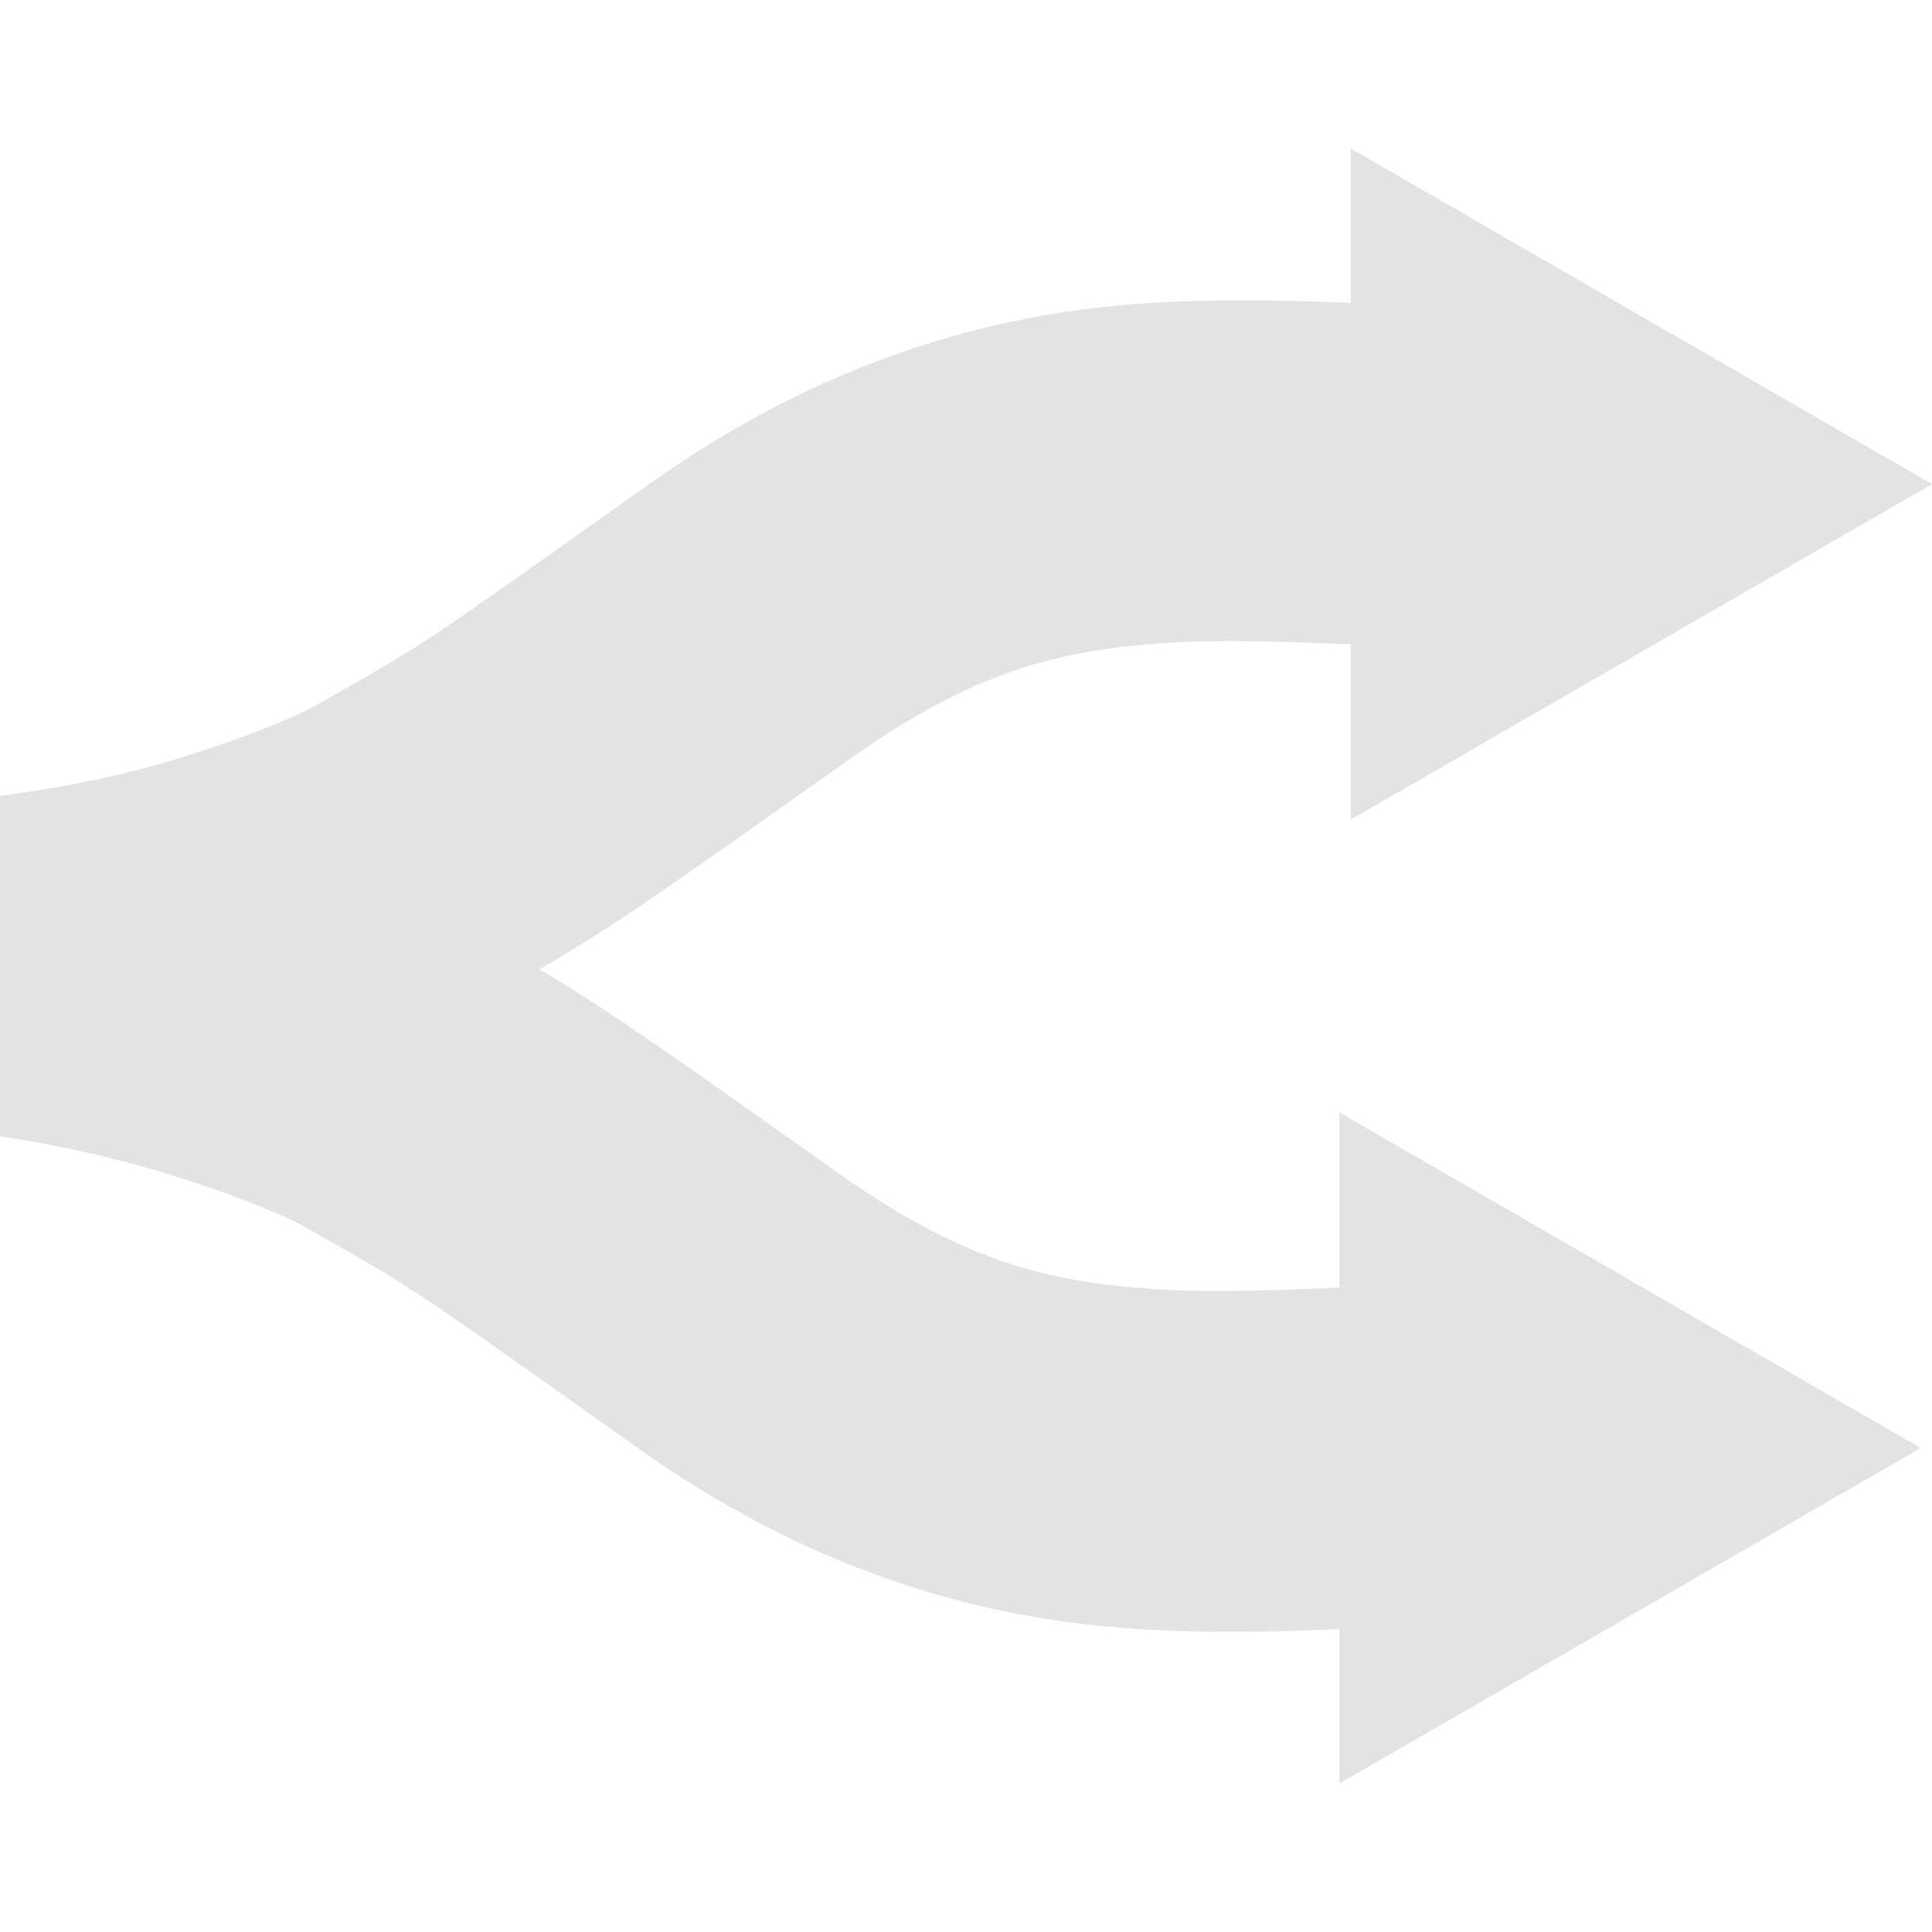
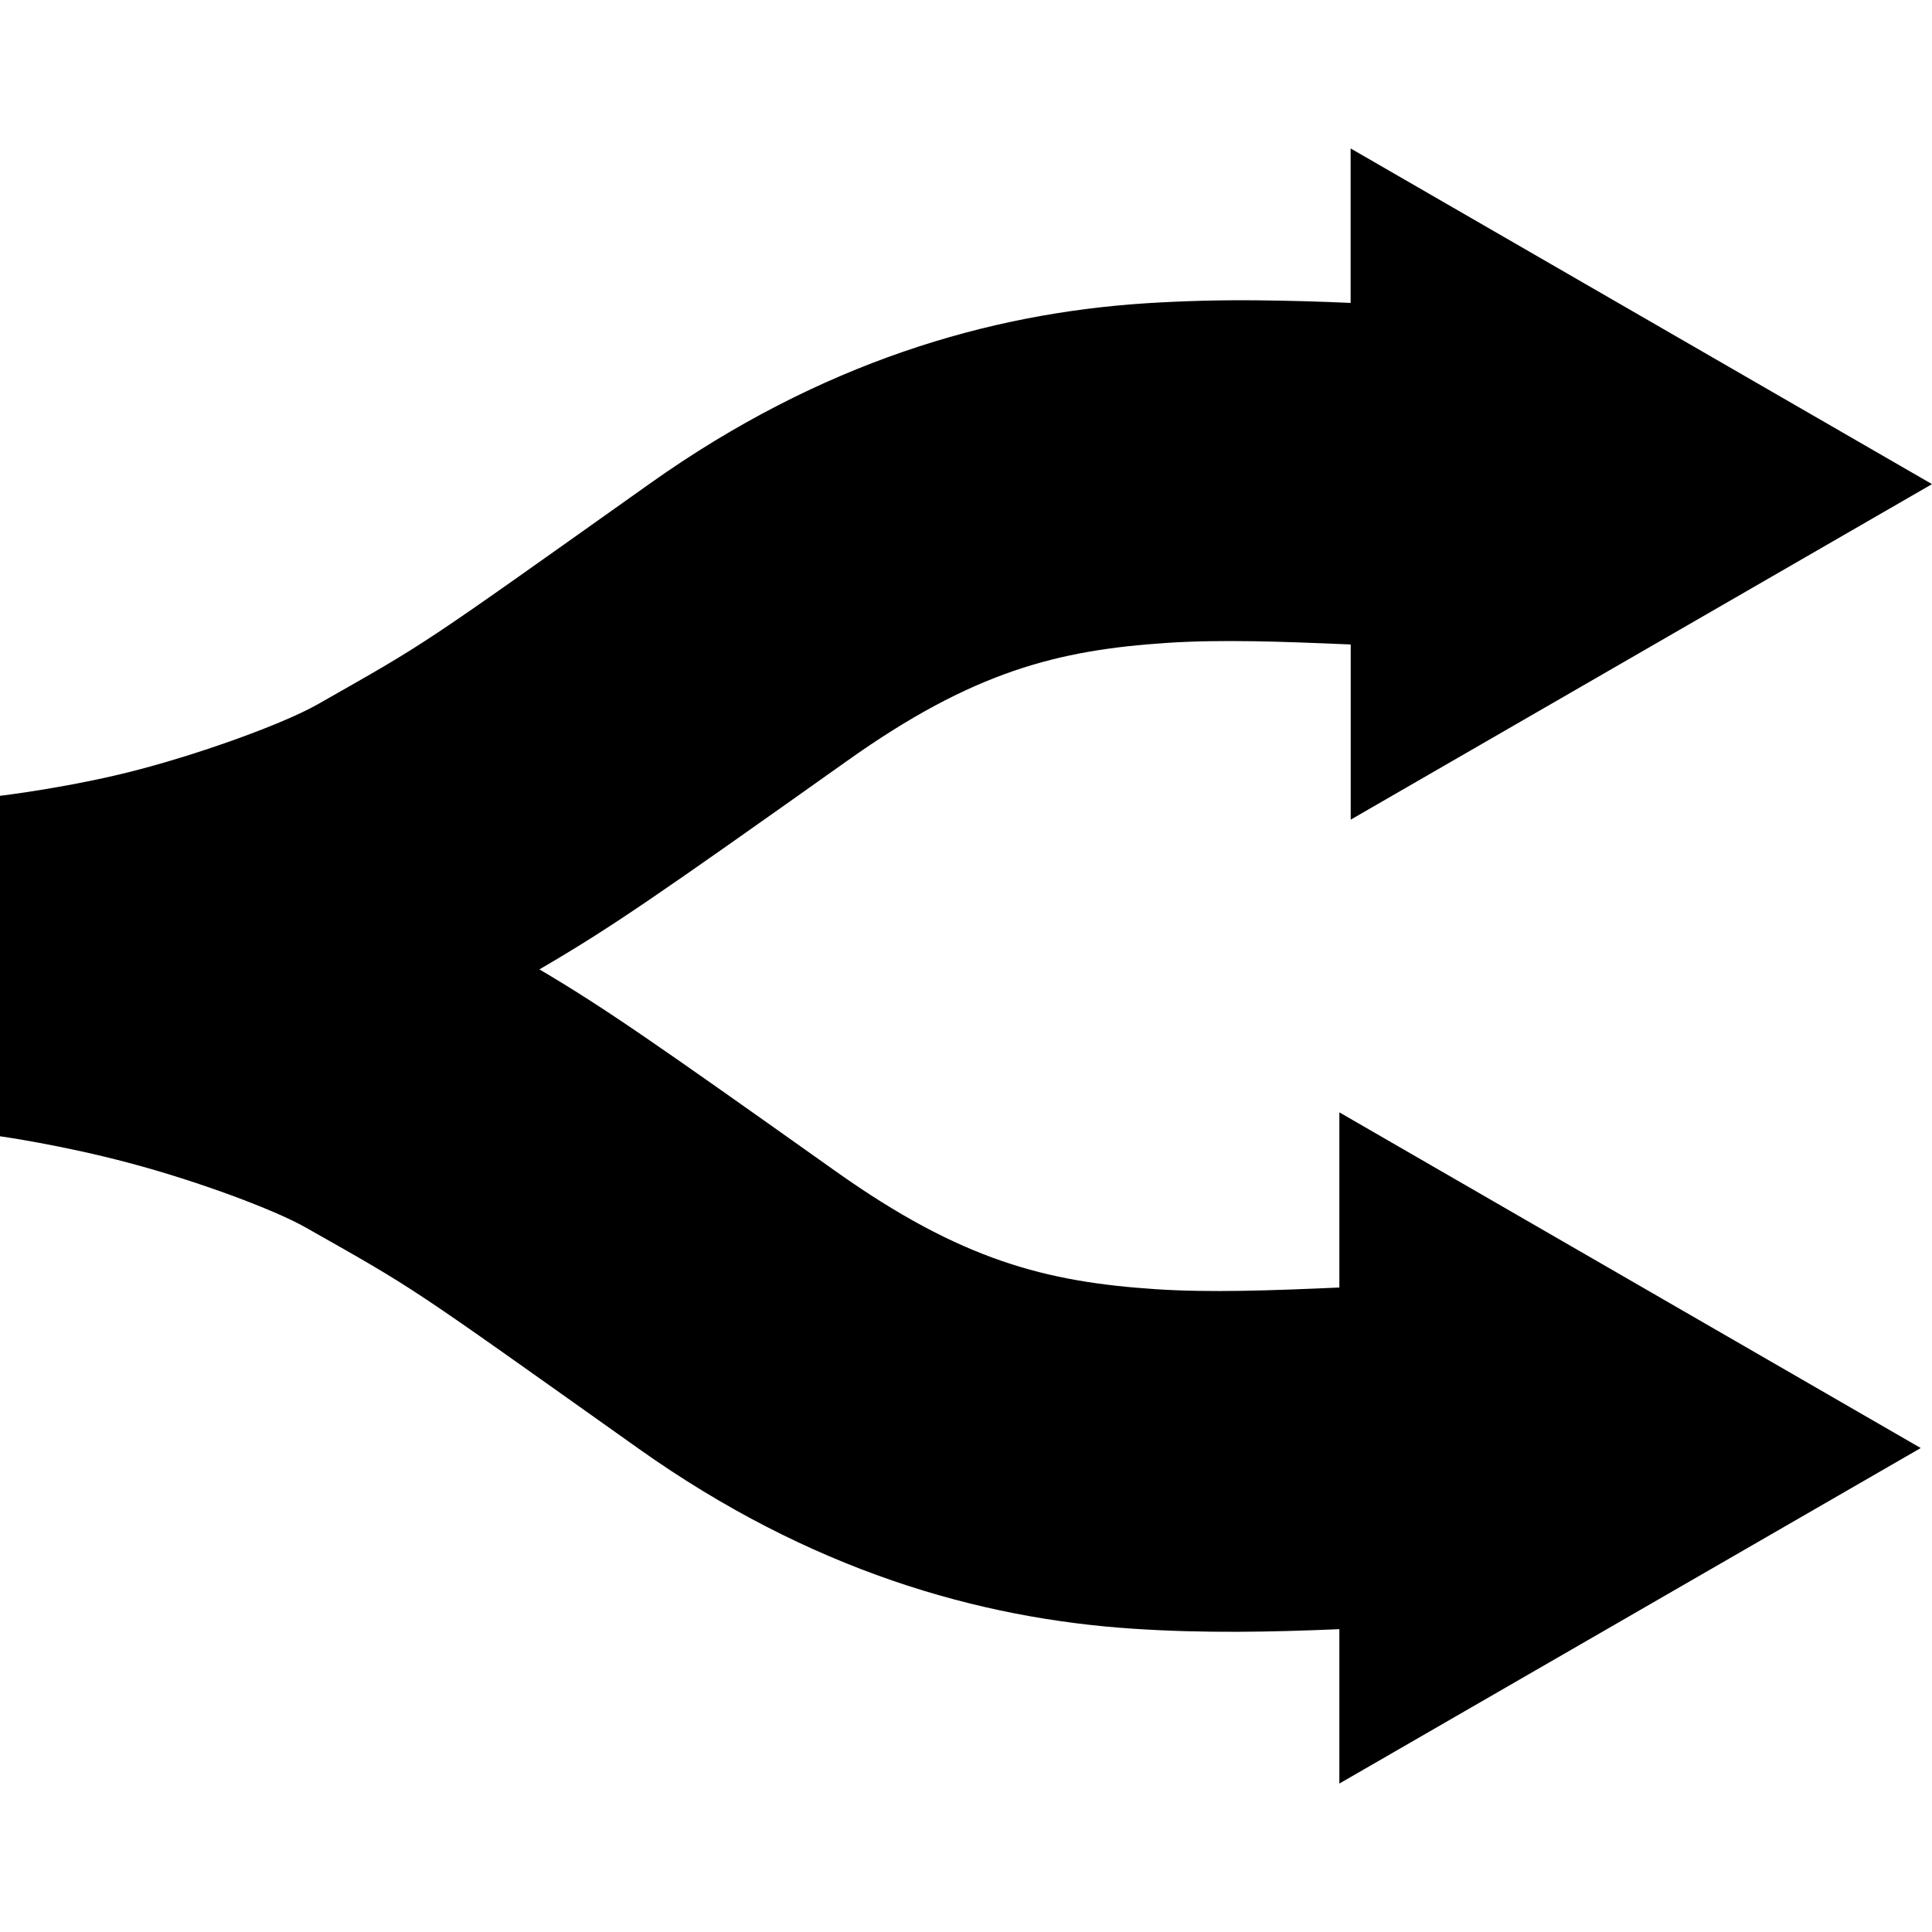
- <svg xmlns="http://www.w3.org/2000/svg" width="24" height="24" viewBox="0 0 24 24" fill="#e3e3e3">
+ <svg xmlns="http://www.w3.org/2000/svg" width="24" height="24" viewBox="0 0 24 24" fill="currentColor">
  <path d="M16.778 1.844v1.919q-.569-.026-1.138-.032-.708-.008-1.415.037c-1.93.126-4.023.728-6.149 2.237-2.911 2.066-2.731 1.95-4.14 2.75-.396.223-1.342.574-2.185.798-.841.225-1.753.333-1.751.333v4.229s.768.108 1.61.333c.842.224 1.789.575 2.185.799 1.41.798 1.228.683 4.14 2.75 2.126 1.509 4.22 2.11 6.148 2.236.88.058 1.716.041 2.555.005v1.918l7.222-4.168-7.222-4.17v2.176c-.86.038-1.611.065-2.278.021-1.364-.09-2.417-.357-3.979-1.465-2.244-1.593-2.866-2.027-3.68-2.508.889-.518 1.449-.906 3.822-2.59 1.56-1.109 2.614-1.377 3.978-1.466.667-.044 1.418-.017 2.278.02v2.176L24 6.014Z" />
</svg>
